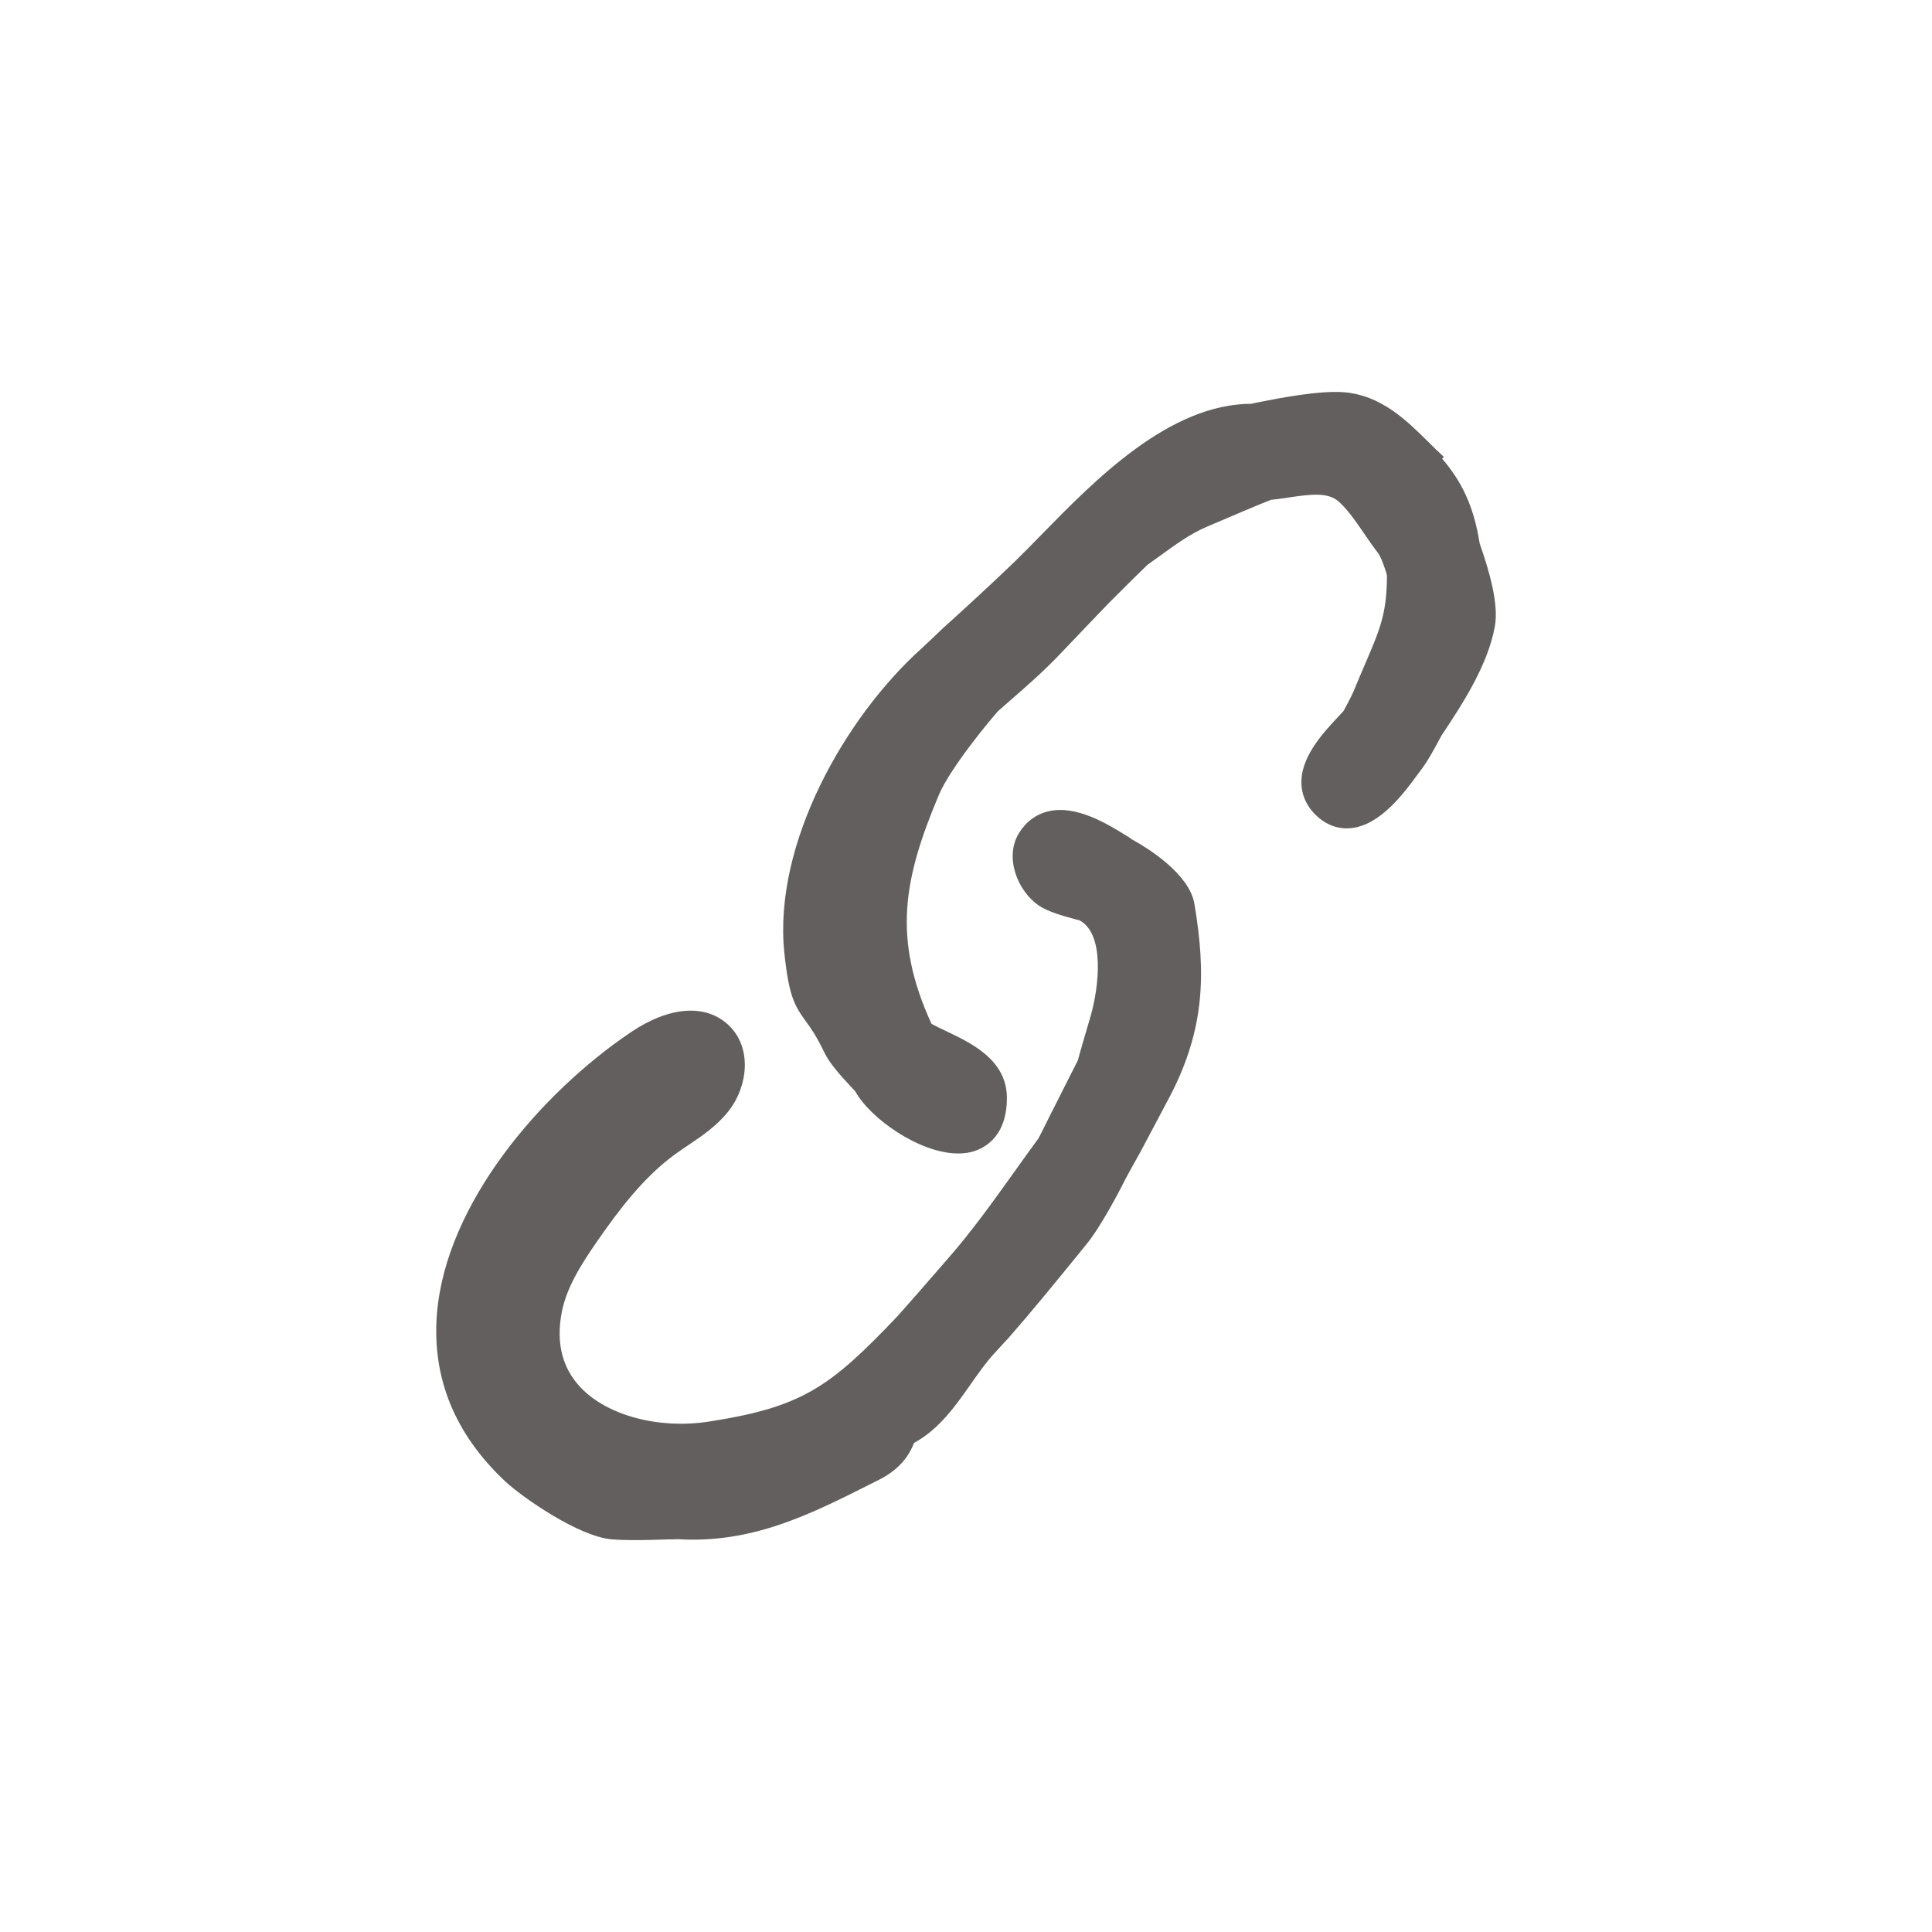
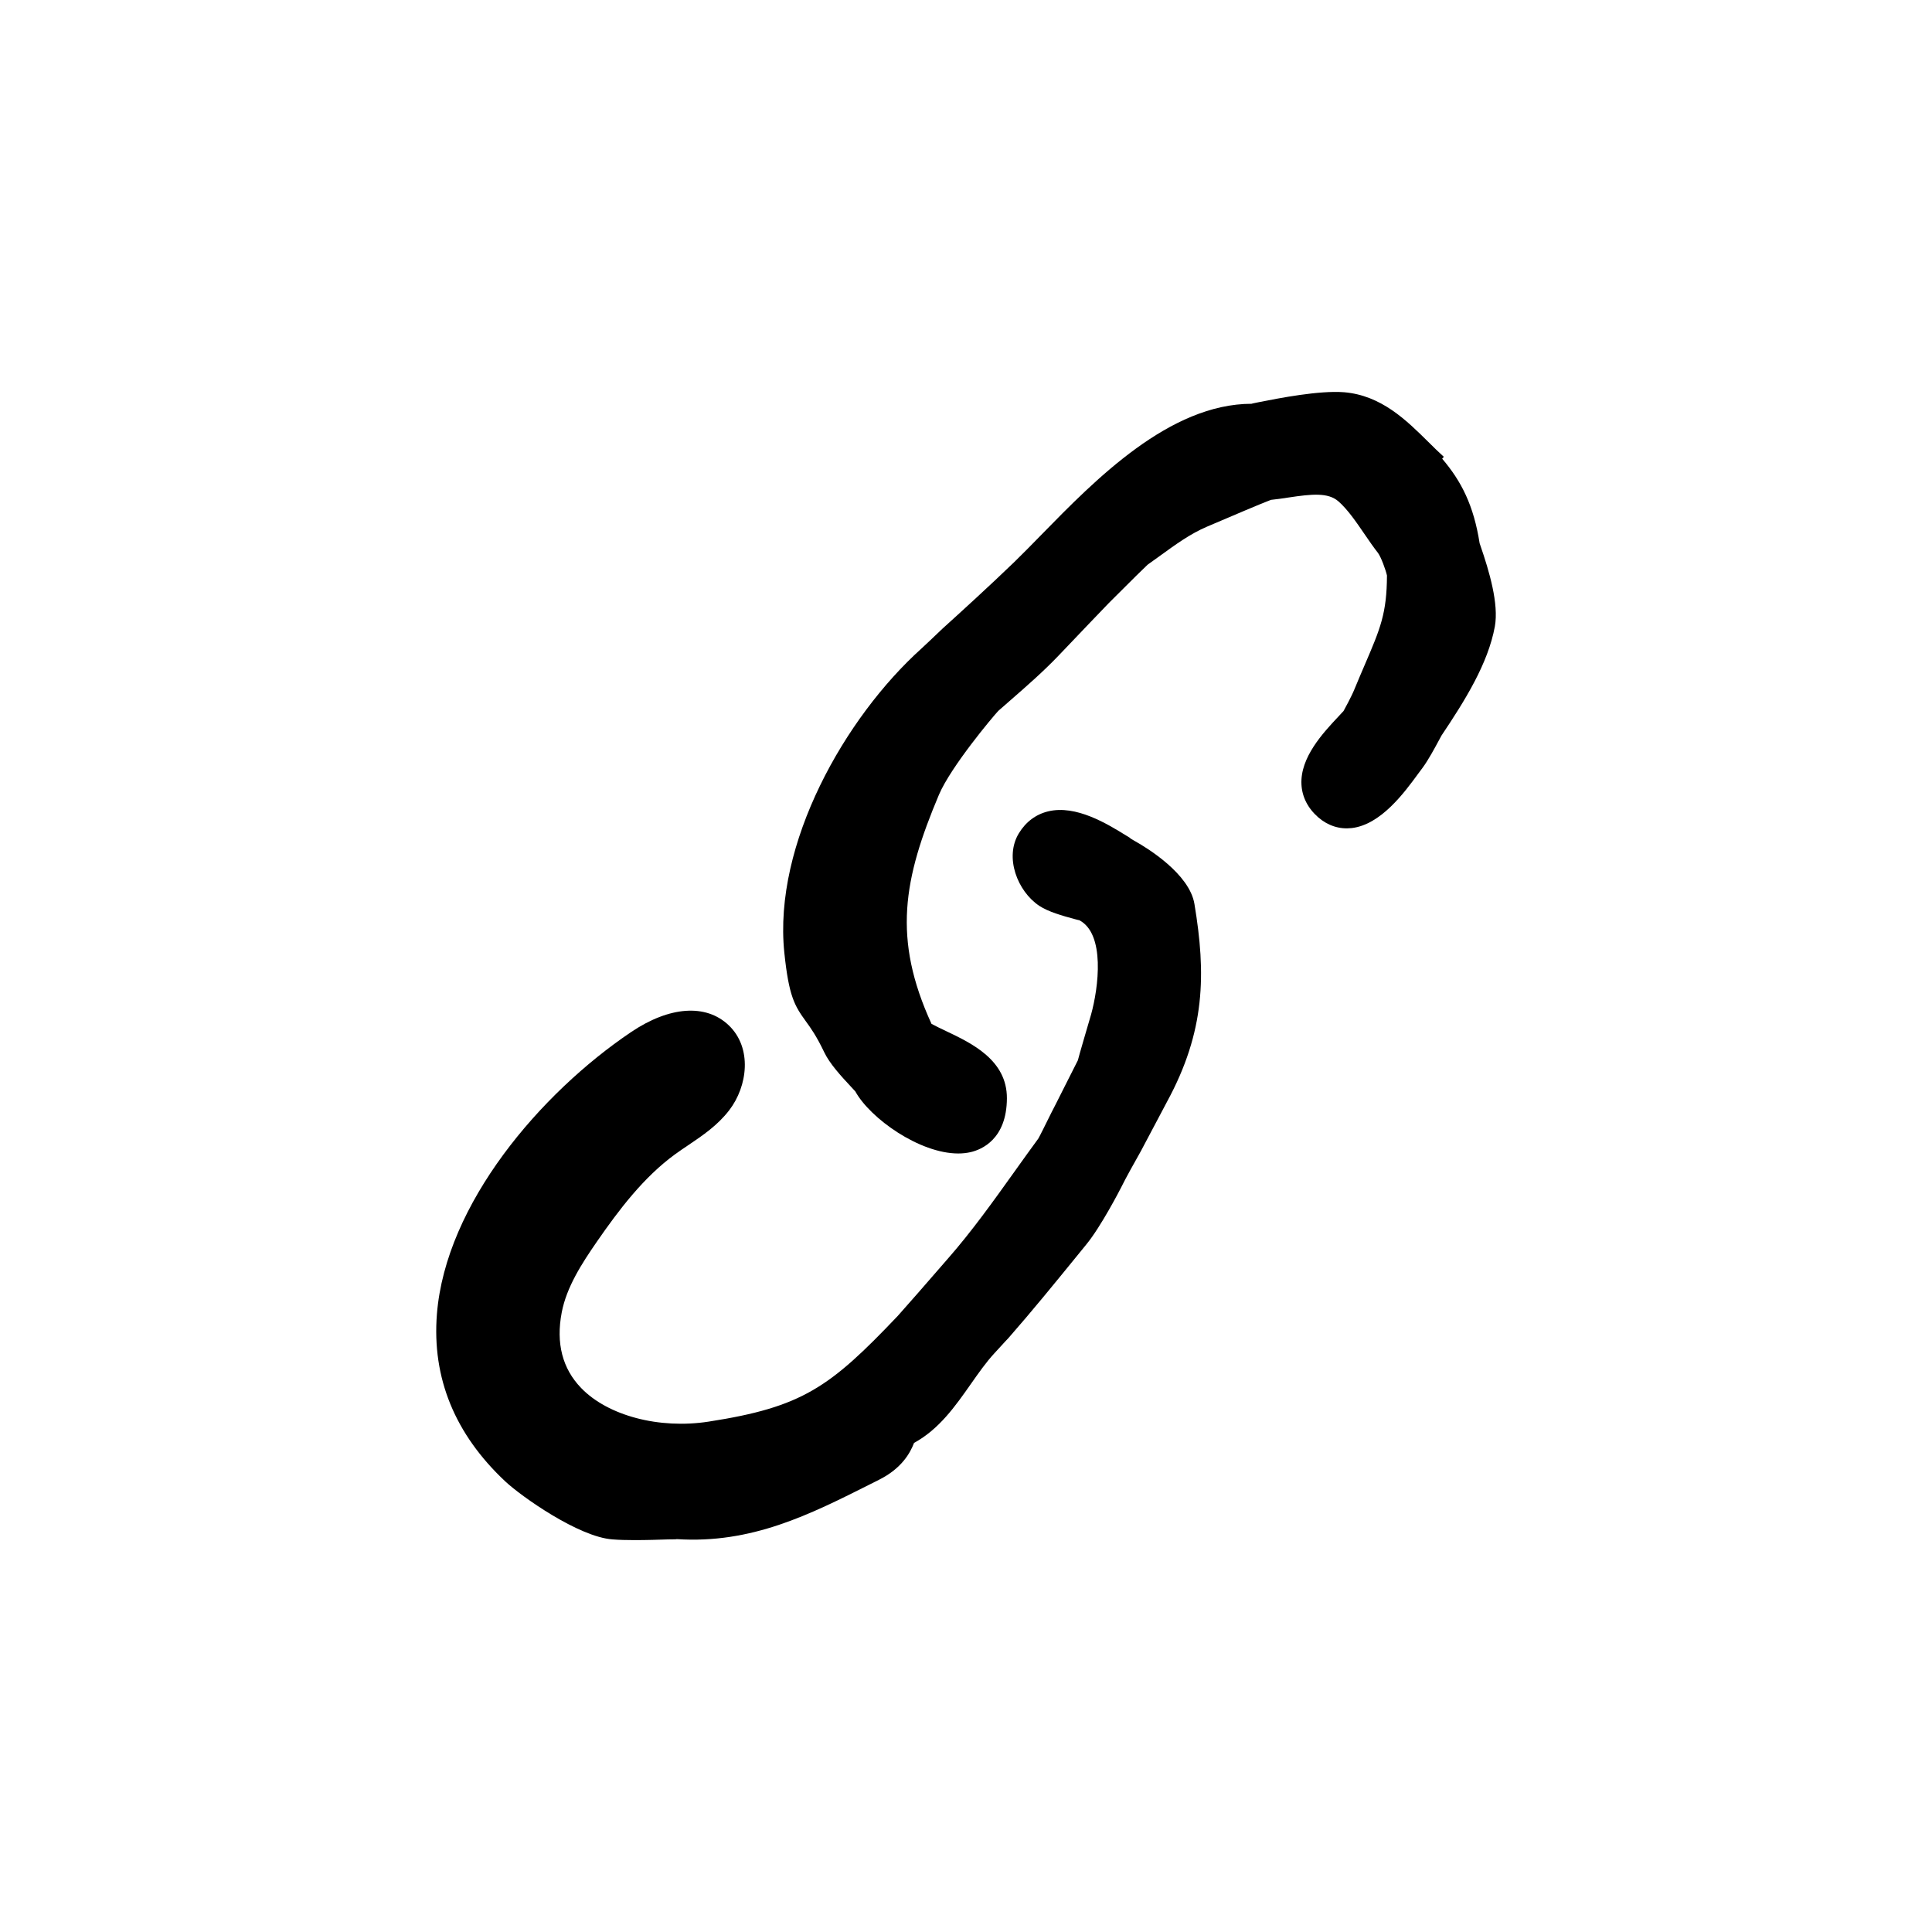
- <svg xmlns="http://www.w3.org/2000/svg" fill="#635f5e" version="1.1" x="0px" y="0px" viewBox="0 0 100 100" enable-background="new 0 0 100 100" xml:space="preserve">
+ <svg xmlns="http://www.w3.org/2000/svg" version="1.1" x="0px" y="0px" viewBox="0 0 100 100" enable-background="new 0 0 100 100" xml:space="preserve">
  <g>
    <g>
      <path d="M58.767,43.549c-0.084-0.052-0.175-0.105-0.271-0.158l0.008-0.013l-0.216-0.132c-0.97-0.598-2.592-1.6-4.035-1.25    c-0.632,0.152-1.157,0.544-1.513,1.129c-0.764,1.242-0.078,3.008,1.052,3.76c0.467,0.308,1.179,0.512,1.867,0.696    c0.118,0.032,0.213,0.056,0.185,0.039c1.382,0.691,1.013,3.515,0.63,4.891c-0.1,0.33-0.236,0.799-0.365,1.246    c-0.162,0.557-0.311,1.079-0.319,1.125l-0.723,1.432c-0.303,0.603-0.574,1.142-0.646,1.275l-0.104,0.209    c-0.206,0.414-0.495,1.002-0.571,1.13c-0.422,0.575-0.838,1.157-1.254,1.739c-1.078,1.509-2.193,3.07-3.422,4.471    c-0.874,1.014-2.463,2.826-2.607,2.979c-3.514,3.695-4.934,4.715-9.785,5.466c-2.557,0.396-5.211-0.303-6.599-1.741    c-0.969-1.003-1.308-2.317-1.005-3.906c0.25-1.318,1.041-2.54,1.829-3.679c1.135-1.64,2.409-3.321,4.032-4.507    c0.221-0.161,0.45-0.315,0.679-0.469c0.751-0.506,1.527-1.029,2.133-1.819c0.951-1.239,1.2-3.222-0.028-4.393    c-1.175-1.123-3.065-0.99-5.056,0.352c-4.673,3.15-9.593,8.883-10.048,14.592c-0.263,3.306,0.929,6.223,3.544,8.67    c0.831,0.777,3.8,2.875,5.547,2.996c0.324,0.027,0.726,0.037,1.141,0.037c0.623,0,1.275-0.021,1.74-0.037    c0.226-0.007,0.403,0.003,0.442-0.014c3.876,0.249,6.874-1.263,10.049-2.861l0.421-0.212c1.177-0.589,1.613-1.389,1.812-1.907    c1.296-0.707,2.131-1.896,2.94-3.049c0.405-0.577,0.788-1.123,1.207-1.578l0.326-0.355c0.157-0.172,0.312-0.343,0.415-0.448    c1.232-1.406,2.42-2.867,3.57-4.279l0.454-0.558c0.762-0.921,1.779-2.899,1.793-2.929c0.248-0.508,0.759-1.416,0.952-1.757    l0.08-0.144c0.255-0.475,0.648-1.221,0.947-1.787c0.204-0.388,0.363-0.689,0.4-0.757c2.001-3.671,2.03-6.647,1.429-10.254    C61.569,45.234,59.392,43.899,58.767,43.549z" />
      <path d="M76.628,28.246l-0.042-0.123c-0.308-1.963-0.944-3.214-1.94-4.381l0.087-0.096c-0.267-0.241-0.531-0.502-0.797-0.766    c-1.145-1.133-2.442-2.416-4.367-2.578c-1.299-0.099-3.338,0.302-4.434,0.519c-0.211,0.042-0.365,0.074-0.34,0.078    c-4.264,0-8.1,3.923-10.9,6.787c-0.497,0.509-0.967,0.989-1.404,1.413c-1.262,1.215-2.577,2.416-3.716,3.447    c-0.32,0.306-0.946,0.903-1.073,1.015c-3.969,3.569-7.684,10.122-7.106,15.742c0.234,2.258,0.526,2.748,1.113,3.557    c0.258,0.355,0.55,0.759,0.959,1.616c0.271,0.566,0.836,1.194,1.393,1.788c0.087,0.093,0.161,0.17,0.209,0.226    c0.773,1.401,3.326,3.214,5.328,3.214c0.224,0,0.441-0.023,0.648-0.071c0.559-0.131,1.861-0.666,1.871-2.783    c0.009-1.98-1.818-2.849-3.152-3.483c-0.271-0.129-0.53-0.252-0.75-0.372c-2.028-4.426-1.456-7.494,0.386-11.863    c0.619-1.452,2.793-4.043,3.072-4.338l0.649-0.568c0.827-0.722,1.682-1.468,2.474-2.297c0.831-0.875,2.487-2.605,2.607-2.726    c1.209-1.21,1.894-1.884,1.998-1.975c0.218-0.153,0.434-0.31,0.648-0.465c0.806-0.585,1.568-1.139,2.423-1.502l0.359-0.153    c0.838-0.358,2.535-1.083,2.953-1.235c0.292-0.029,0.598-0.075,0.909-0.122c1.215-0.183,2.051-0.267,2.587,0.202    c0.475,0.417,0.916,1.061,1.341,1.683c0.241,0.352,0.474,0.692,0.7,0.979c0.161,0.21,0.408,0.898,0.468,1.172    c-0.008,1.964-0.344,2.747-1.142,4.607c-0.163,0.379-0.342,0.797-0.542,1.282c-0.146,0.365-0.523,1.056-0.563,1.125l-0.269,0.29    c-0.789,0.841-1.981,2.112-1.91,3.512c0.033,0.649,0.334,1.238,0.875,1.708c0.503,0.432,1.102,0.621,1.725,0.55    c1.509-0.174,2.724-1.833,3.449-2.824l0.226-0.304c0.284-0.383,0.62-1.006,0.842-1.418c0.065-0.12,0.115-0.214,0.13-0.241    c1.204-1.798,2.409-3.715,2.763-5.646C77.584,31.253,77.086,29.576,76.628,28.246z" />
    </g>
  </g>
</svg>
